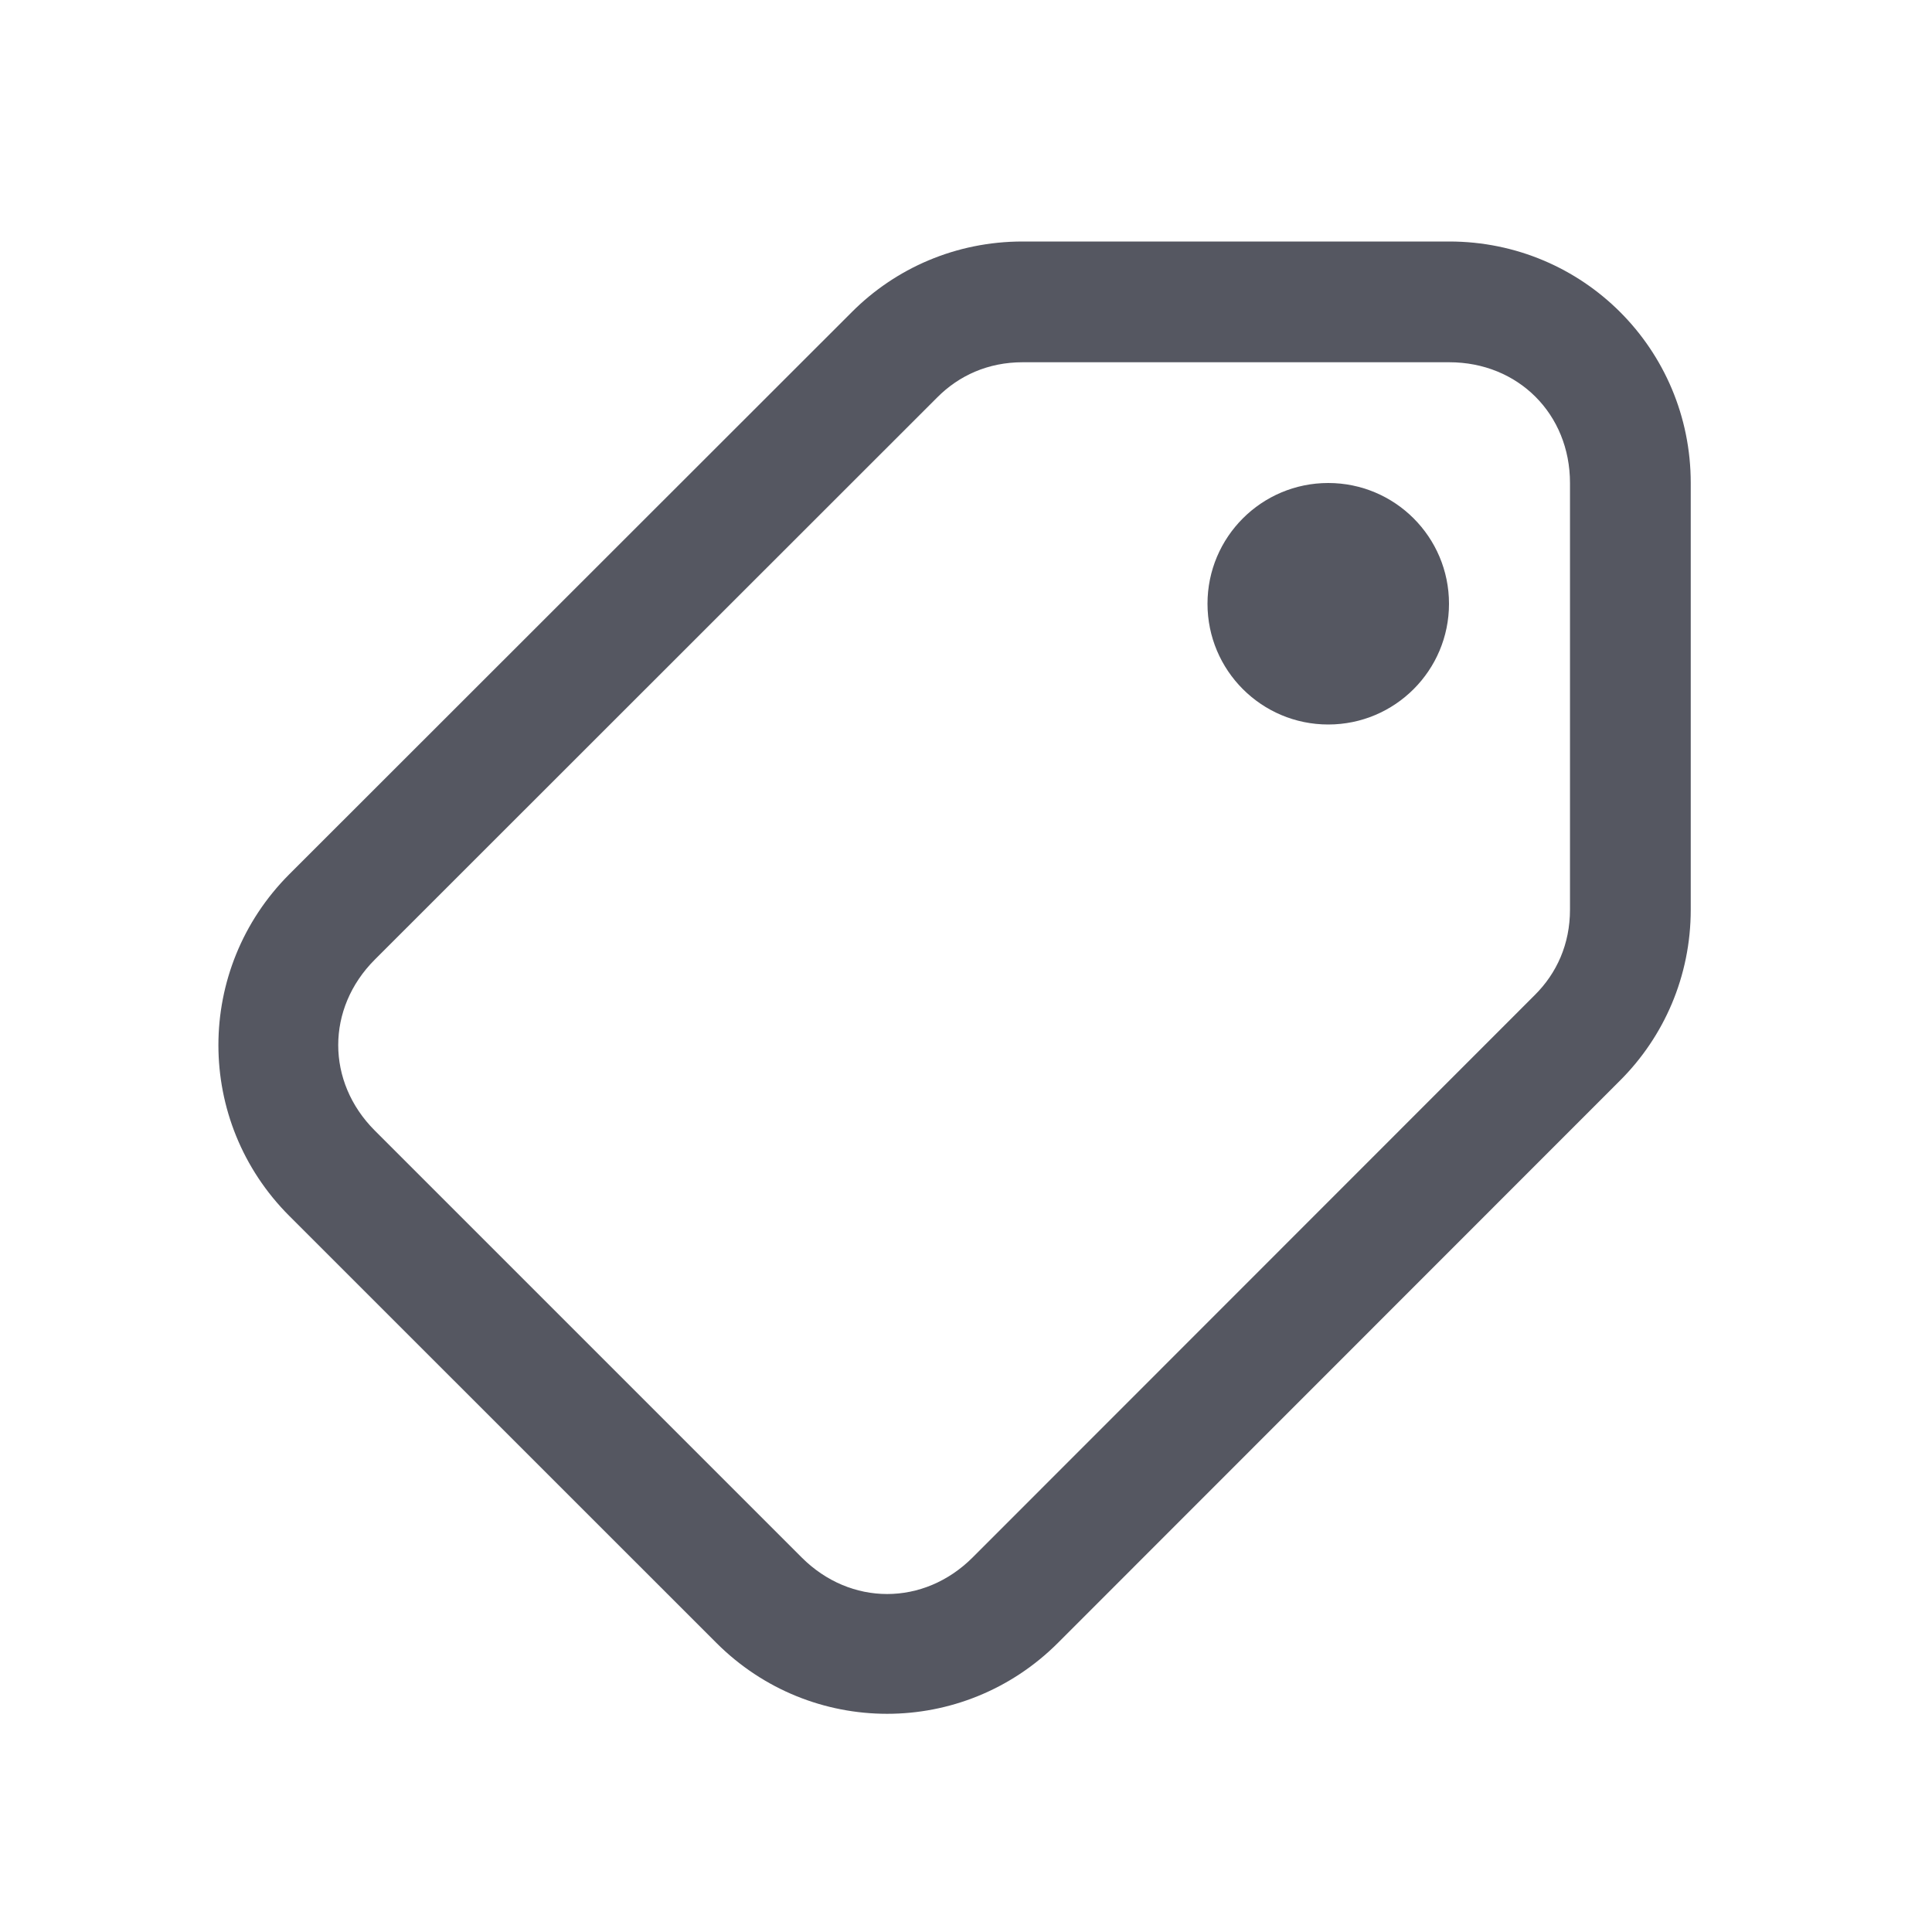
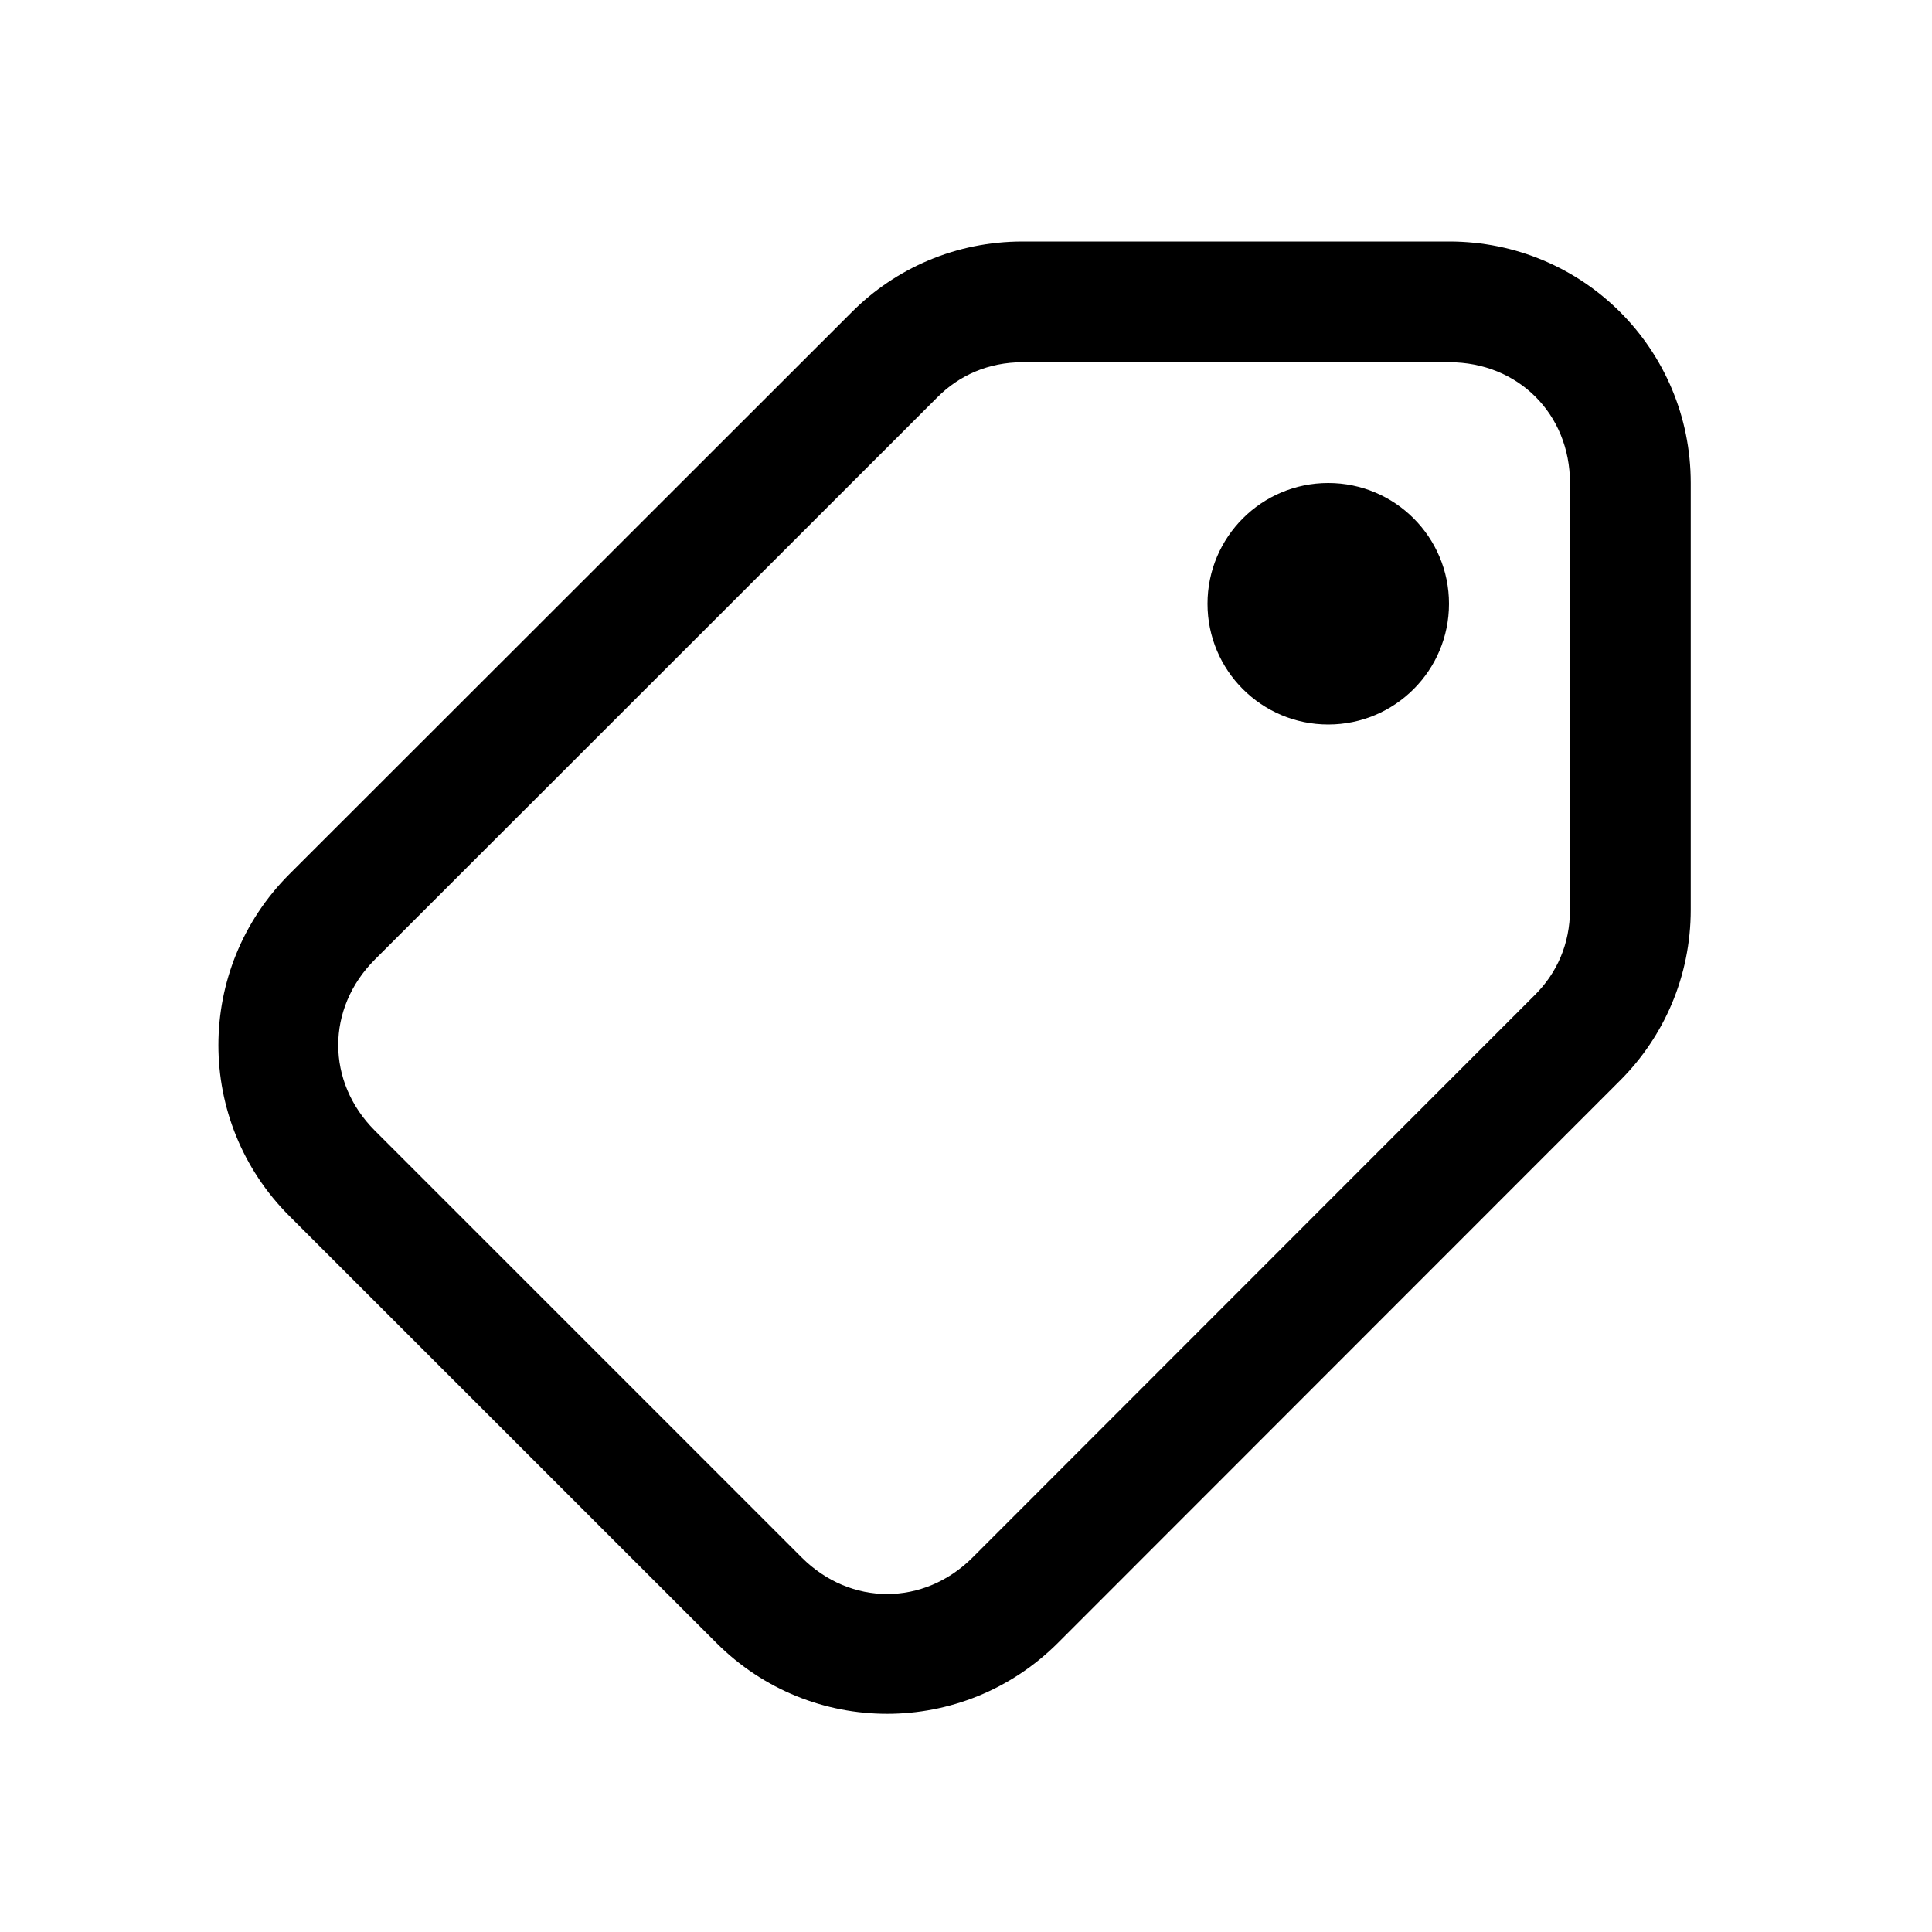
<svg xmlns="http://www.w3.org/2000/svg" height="16" width="16" version="1.1" id="svg134">
  <defs id="defs138" />
-   <path id="rect525" style="fill:#555761;stroke-width:1;stop-color:#000000" d="M 8.469 2 C 7.915 2 7.416 2.222 7.055 2.584 L 2.396 7.24 C 1.613 8.024 1.613 9.287 2.396 10.07 L 5.932 13.605 C 6.715 14.389 7.978 14.389 8.762 13.605 L 13.418 8.947 C 13.779 8.586 14.002 8.087 14.002 7.533 L 14.002 4 C 14.002 2.892 13.11 2 12.002 2 L 8.469 2 z M 8.469 3 L 12.002 3 C 12.573 3 13.002 3.429 13.002 4 L 13.002 7.533 C 13.002 7.819 12.892 8.06 12.711 8.24 L 8.055 12.898 C 7.651 13.302 7.043 13.302 6.639 12.898 L 3.104 9.363 C 2.7 8.959 2.7 8.351 3.104 7.947 L 7.762 3.291 C 7.942 3.11 8.183 3 8.469 3 z M 11 4 A 1 1 0 0 0 11 6 A 1 1 0 0 0 11 4 z " />
+   <path id="rect525" style="fill:currentColor;stroke-width:1;stop-color:#000000" d="M 8.469 2 C 7.915 2 7.416 2.222 7.055 2.584 L 2.396 7.24 C 1.613 8.024 1.613 9.287 2.396 10.07 L 5.932 13.605 C 6.715 14.389 7.978 14.389 8.762 13.605 L 13.418 8.947 C 13.779 8.586 14.002 8.087 14.002 7.533 L 14.002 4 C 14.002 2.892 13.11 2 12.002 2 L 8.469 2 z M 8.469 3 L 12.002 3 C 12.573 3 13.002 3.429 13.002 4 L 13.002 7.533 C 13.002 7.819 12.892 8.06 12.711 8.24 L 8.055 12.898 C 7.651 13.302 7.043 13.302 6.639 12.898 L 3.104 9.363 C 2.7 8.959 2.7 8.351 3.104 7.947 L 7.762 3.291 C 7.942 3.11 8.183 3 8.469 3 z M 11 4 A 1 1 0 0 0 11 6 A 1 1 0 0 0 11 4 z " />
</svg>
